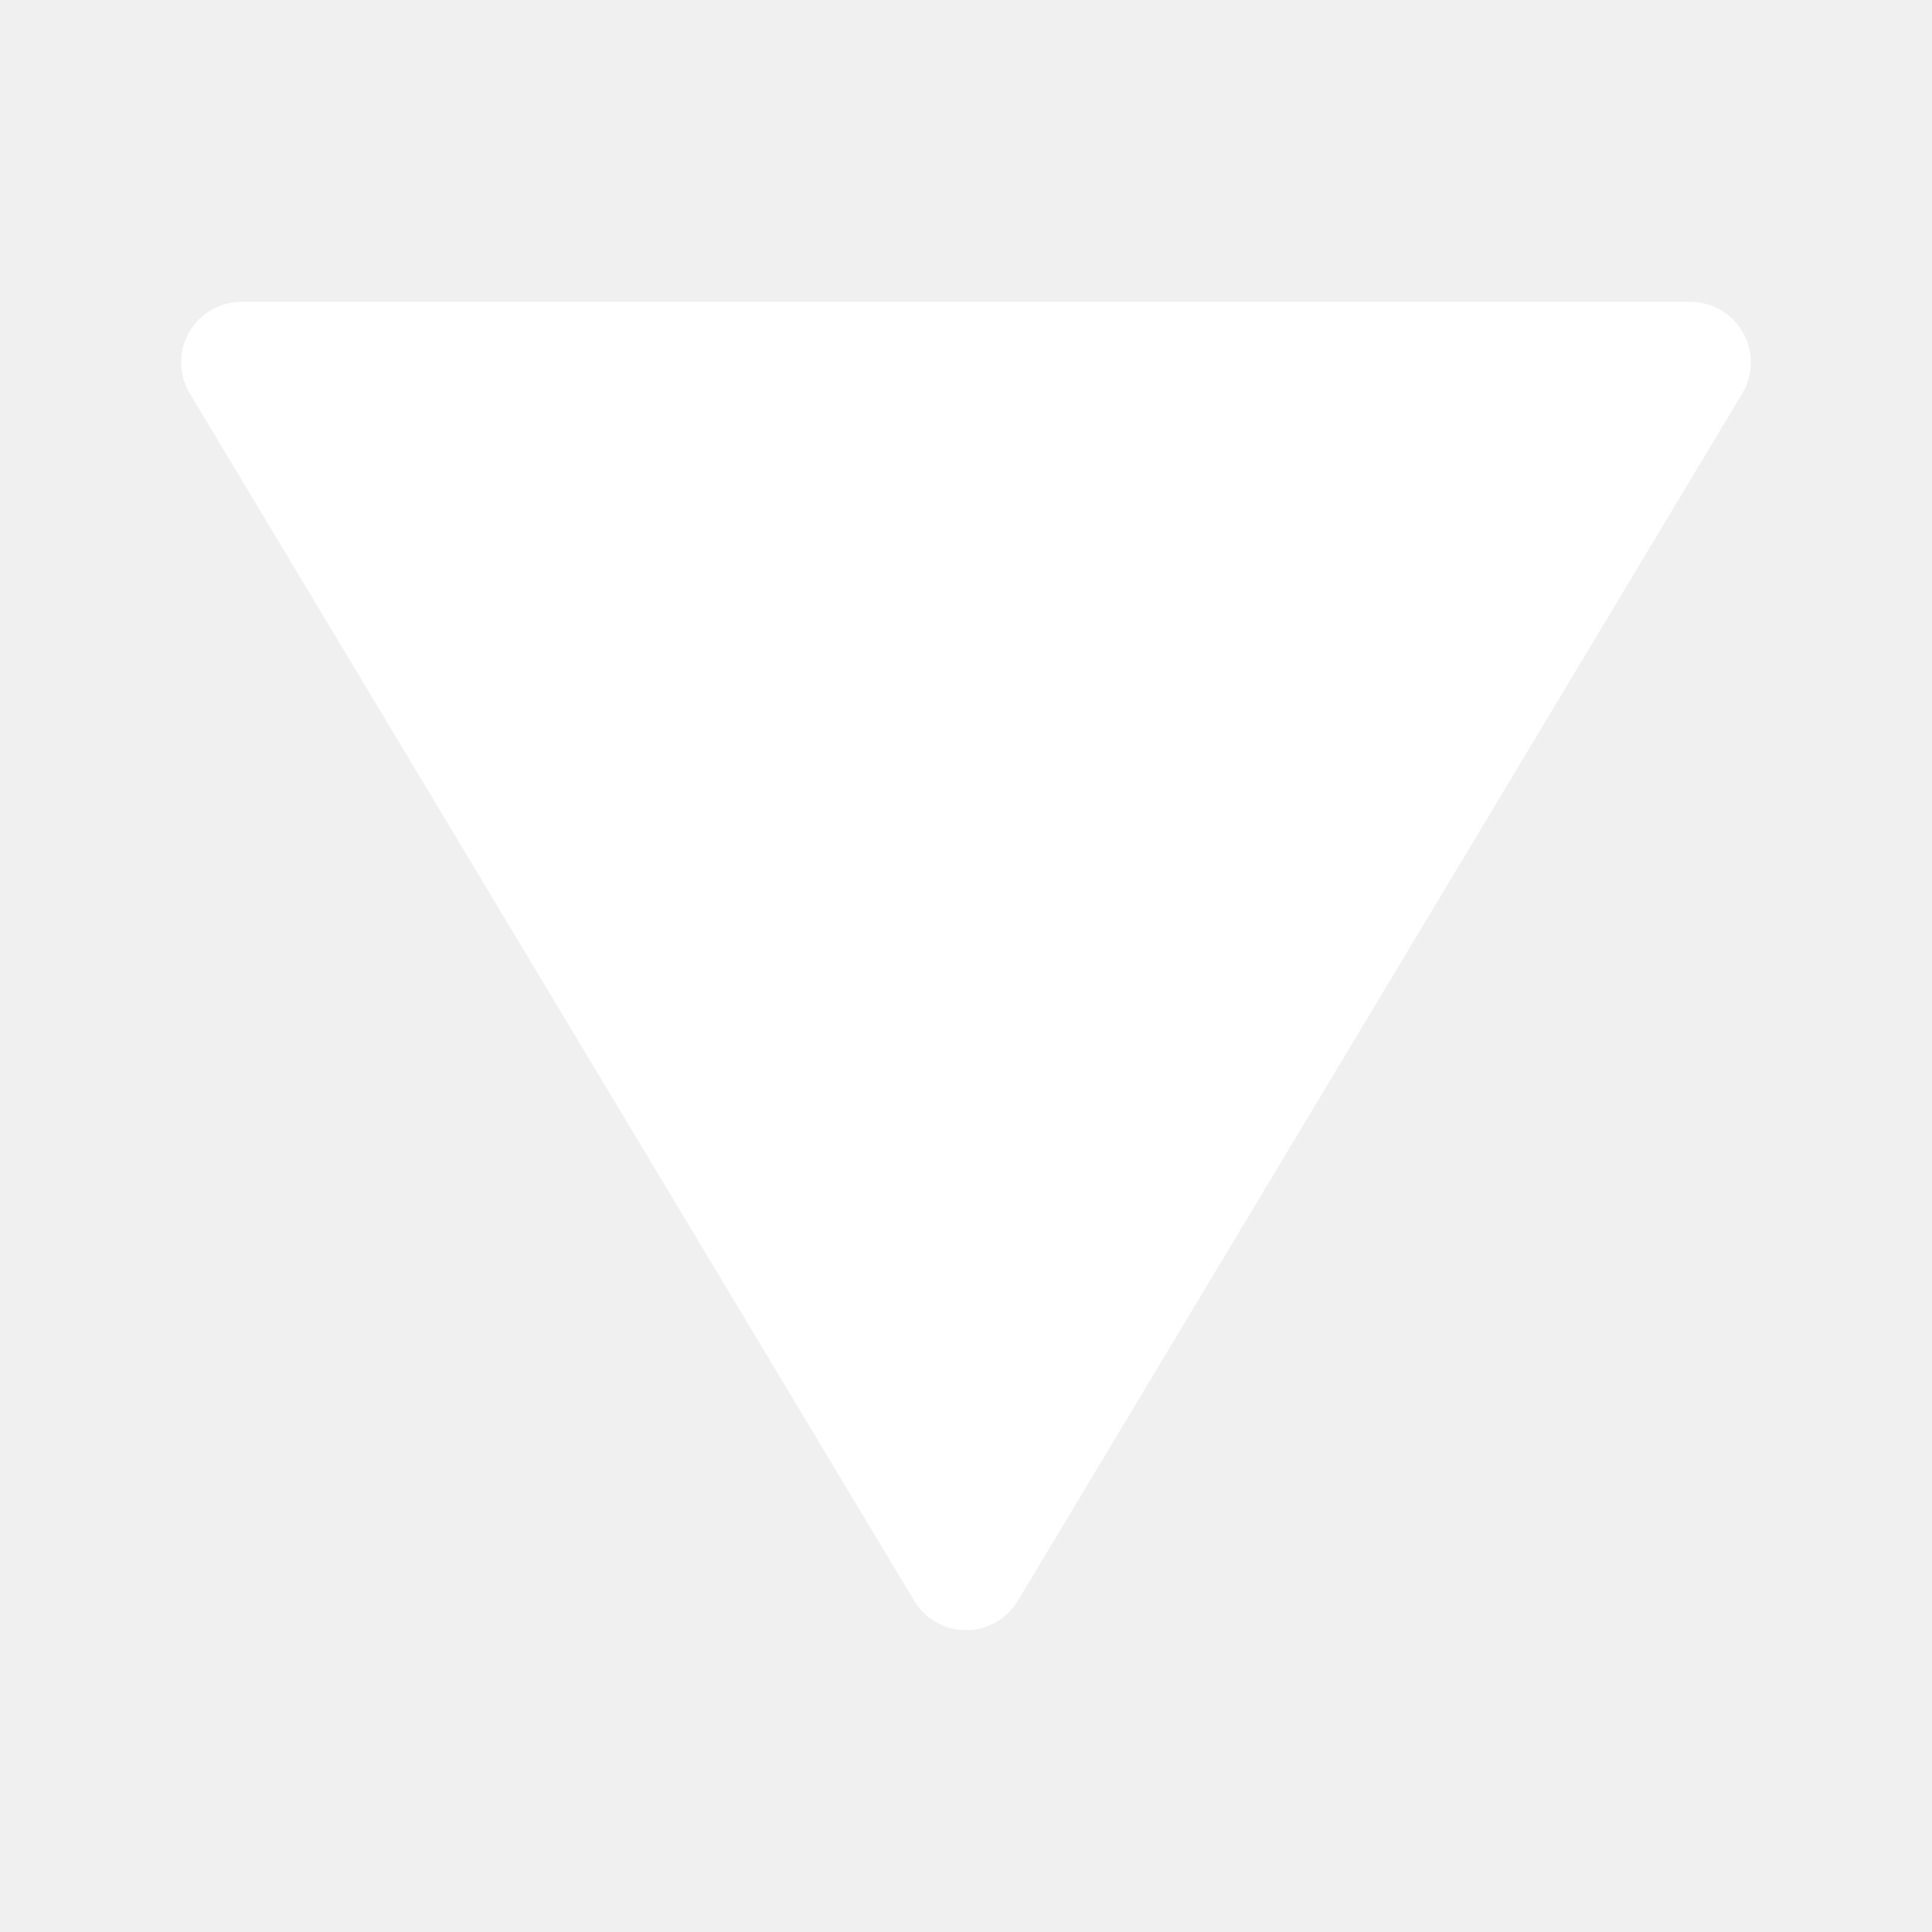
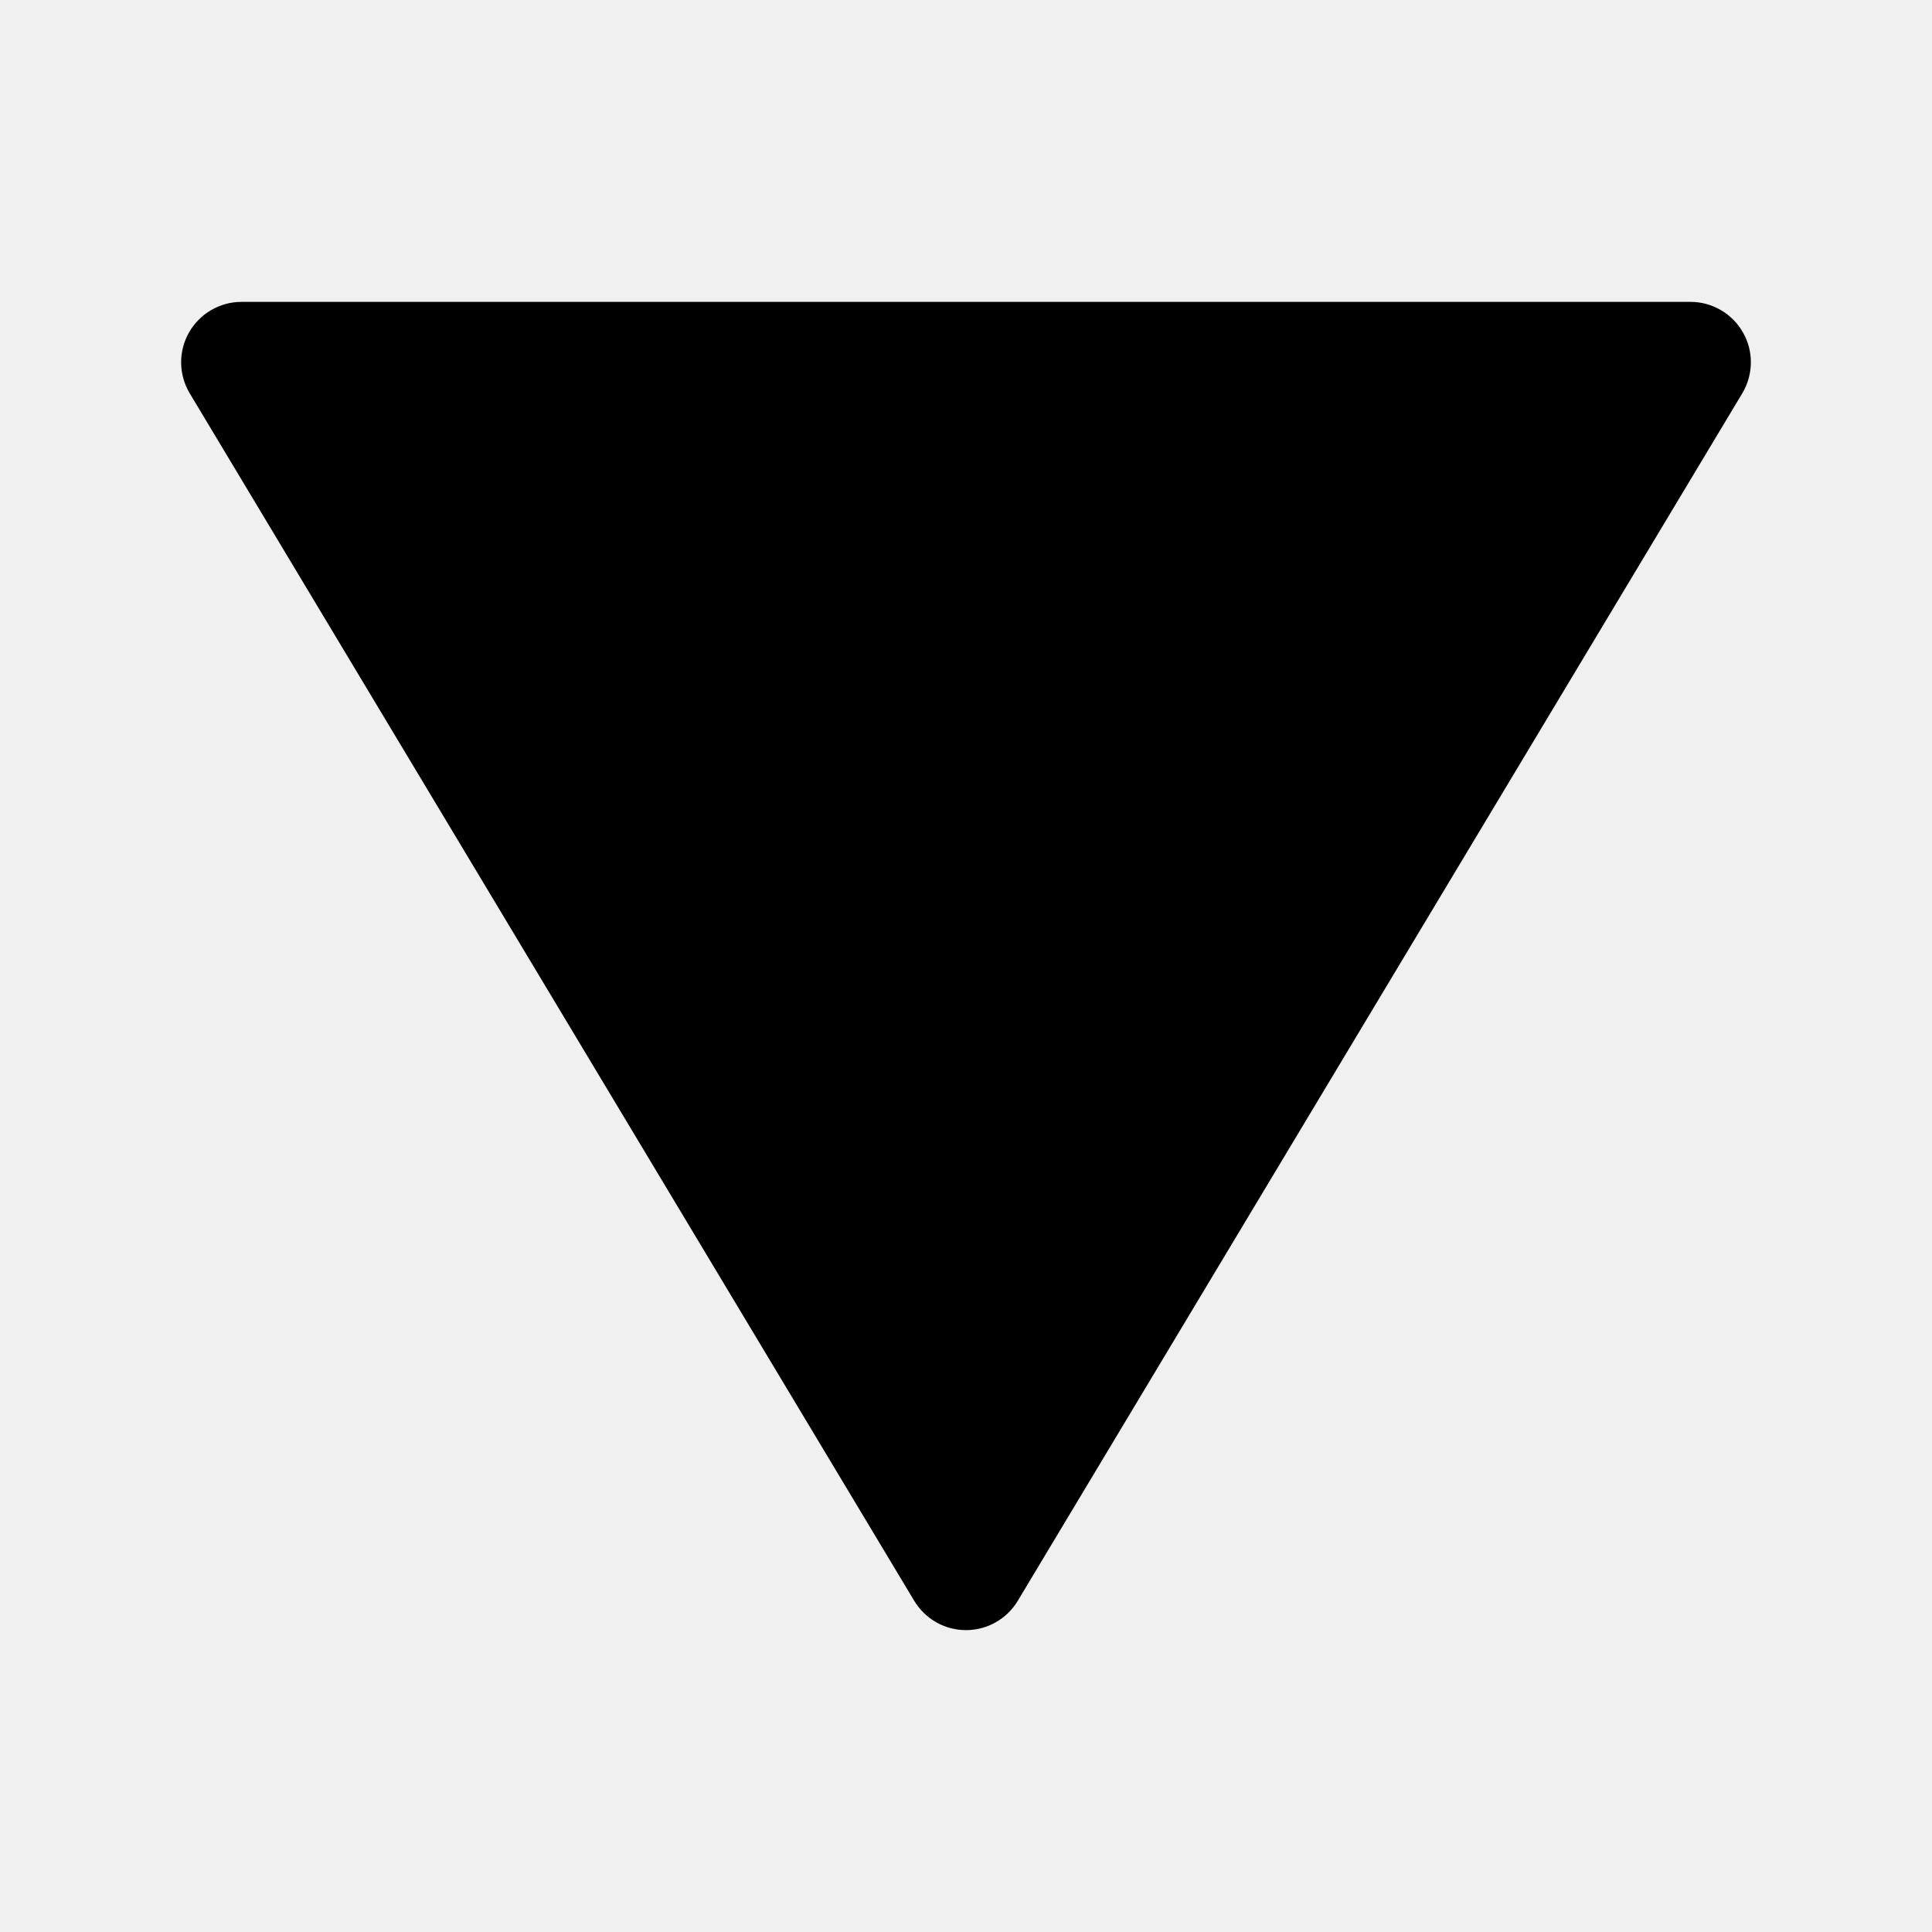
- <svg xmlns="http://www.w3.org/2000/svg" width="16" height="16" viewBox="0 0 16 16" fill="none">
-   <path fill-rule="evenodd" clip-rule="evenodd" d="M1.565 2.754C1.654 2.597 1.82 2.5 2 2.5H14C14.18 2.5 14.346 2.597 14.435 2.754C14.524 2.91 14.521 3.103 14.429 3.257L8.429 13.257C8.338 13.408 8.176 13.5 8 13.5C7.824 13.5 7.662 13.408 7.571 13.257L1.571 3.257C1.479 3.103 1.476 2.91 1.565 2.754Z" fill="white" />
+ <svg xmlns="http://www.w3.org/2000/svg" width="16" height="16" viewBox="0 0 16 16" fill="current">
+   <path fill-rule="evenodd" clip-rule="evenodd" d="M1.565 2.754C1.654 2.597 1.82 2.5 2 2.5H14C14.18 2.5 14.346 2.597 14.435 2.754C14.524 2.91 14.521 3.103 14.429 3.257L8.429 13.257C8.338 13.408 8.176 13.5 8 13.5C7.824 13.5 7.662 13.408 7.571 13.257L1.571 3.257C1.479 3.103 1.476 2.91 1.565 2.754Z" fill="current" />
</svg>
